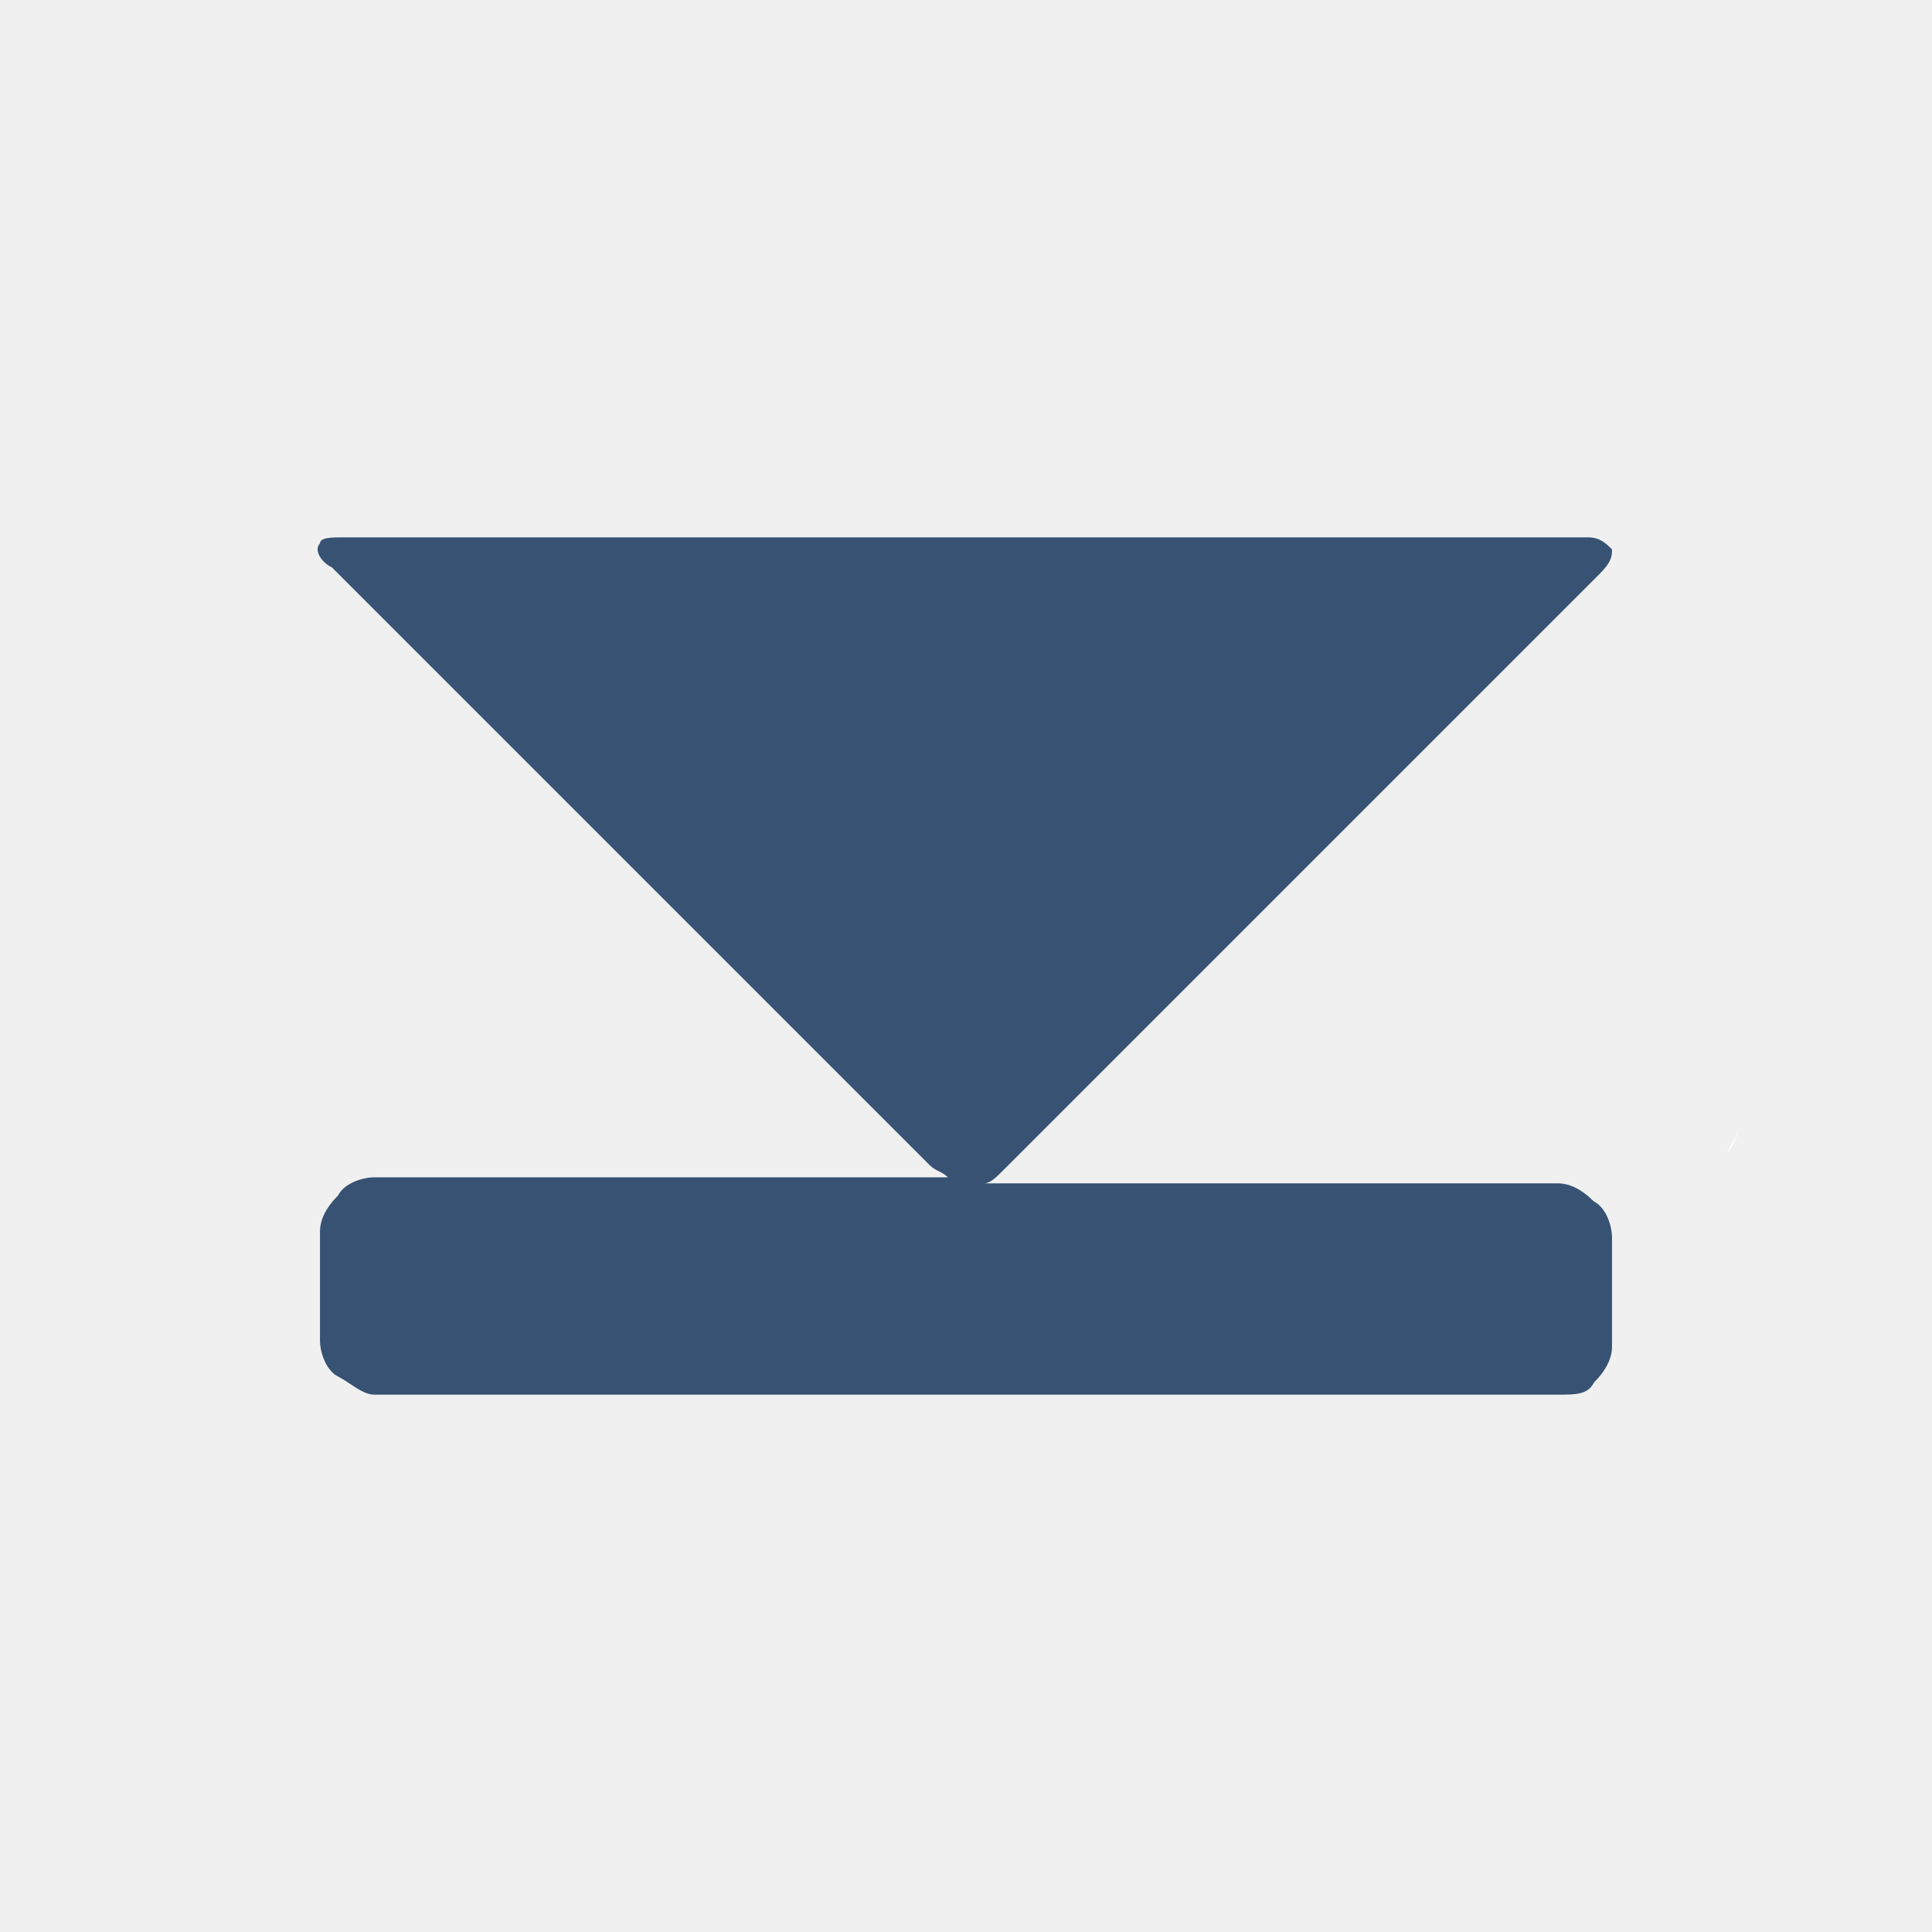
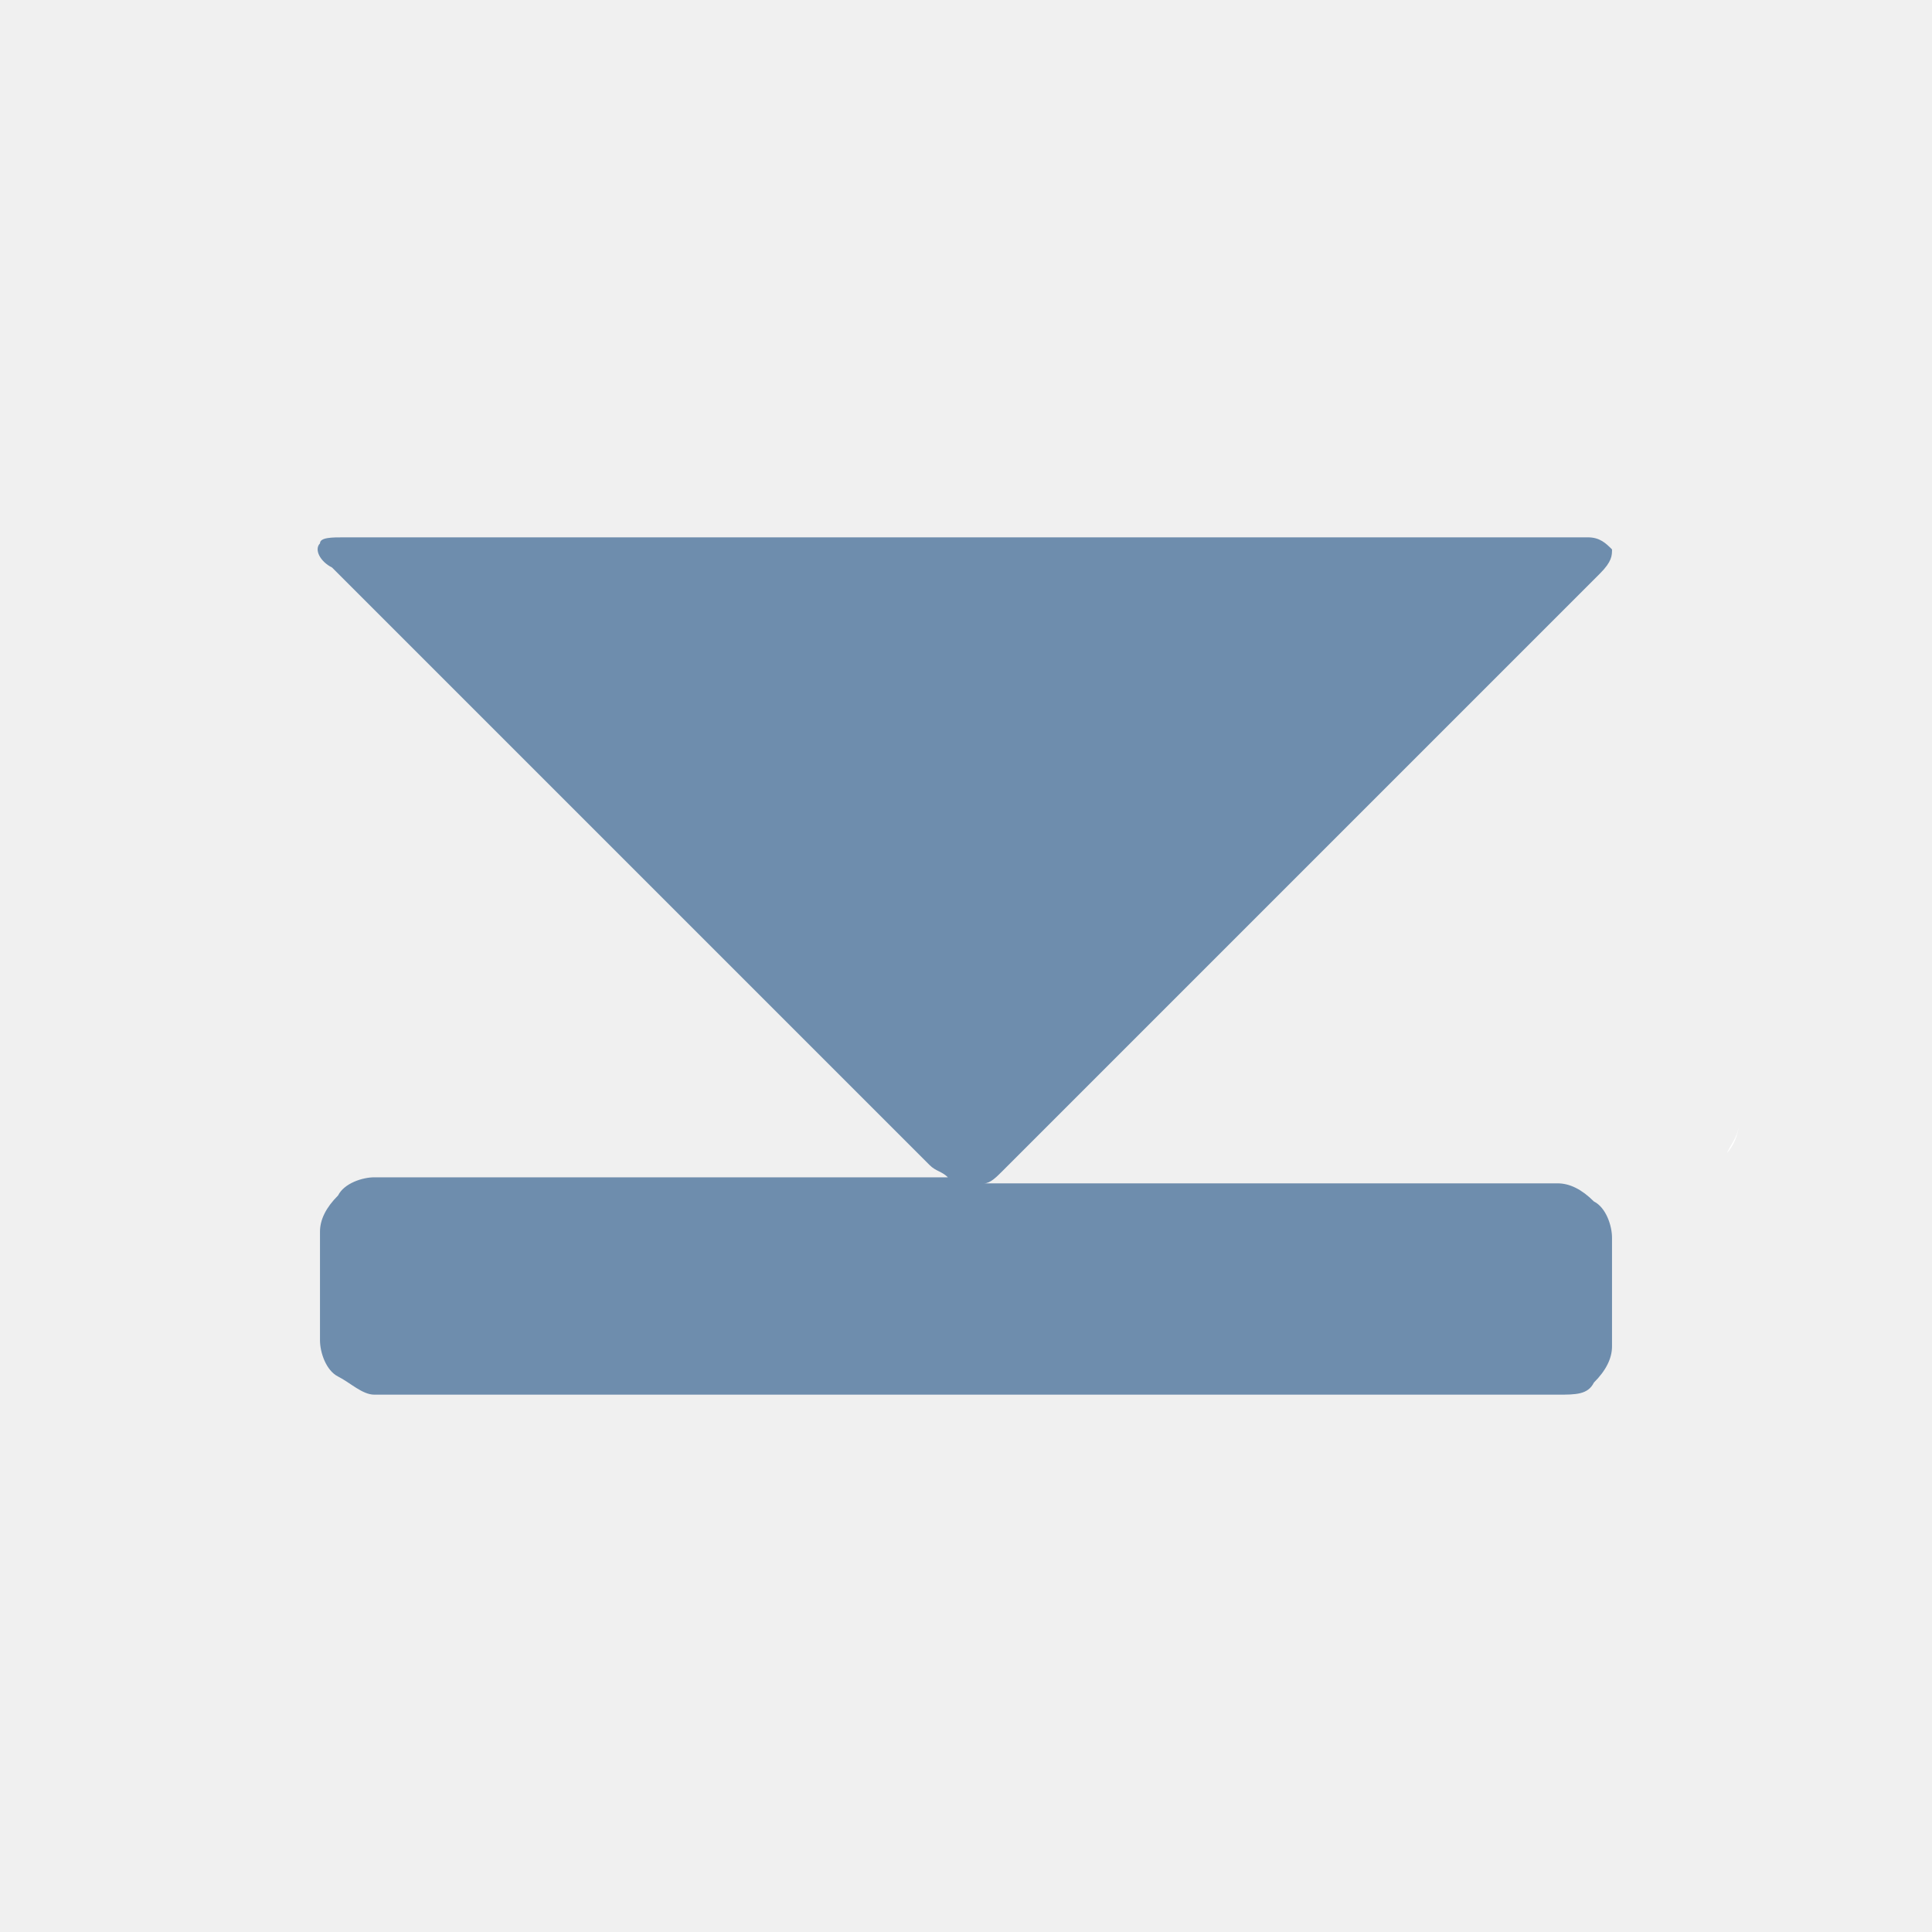
<svg xmlns="http://www.w3.org/2000/svg" viewBox="0 0 32 32">
  <path fill="#FFF" d="M28.8 18.6c0 .1 0 .1 0 0 0 .2-.1.3-.2.5.1-.1.2-.3.2-.5" />
-   <path fill="#733737" d="M26.4 17s.1 0 0 0c.1 0 0 0 0 0z" />
+   <path fill="#aa6775" d="M26.4 17s.1 0 0 0c.1 0 0 0 0 0z" />
  <path fill="#FFF" d="M26.5 17s-.1 0 0 0c-.1 0 0 0 0 0" />
-   <path fill="#375273" d="M26.4 22.9c.2-.2.3-.4.3-.6v-1.8c0-.2-.1-.5-.3-.6-.2-.2-.4-.3-.6-.3h-9.5c.1 0 .2-.1.3-.2l9.9-9.9c.2-.2.2-.3.2-.4-.1-.1-.2-.2-.4-.2H5.7c-.2 0-.4 0-.4.1-.1.1 0 .3.2.4l9.9 9.9c.1.1.2.1.3.2H6.2c-.2 0-.5.1-.6.3-.2.2-.3.4-.3.6v1.8c0 .2.1.5.3.6s.4.3.6.3h19.6c.3 0 .5 0 .6-.2z" />
+   <path fill="#6e8dad" d="M26.4 22.9c.2-.2.3-.4.3-.6v-1.8c0-.2-.1-.5-.3-.6-.2-.2-.4-.3-.6-.3h-9.5c.1 0 .2-.1.3-.2l9.9-9.9c.2-.2.2-.3.2-.4-.1-.1-.2-.2-.4-.2H5.7c-.2 0-.4 0-.4.1-.1.1 0 .3.2.4l9.9 9.9c.1.1.2.1.3.2H6.2c-.2 0-.5.1-.6.3-.2.2-.3.4-.3.6v1.8c0 .2.1.5.3.6s.4.3.6.3h19.6c.3 0 .5 0 .6-.2z" />
</svg>
